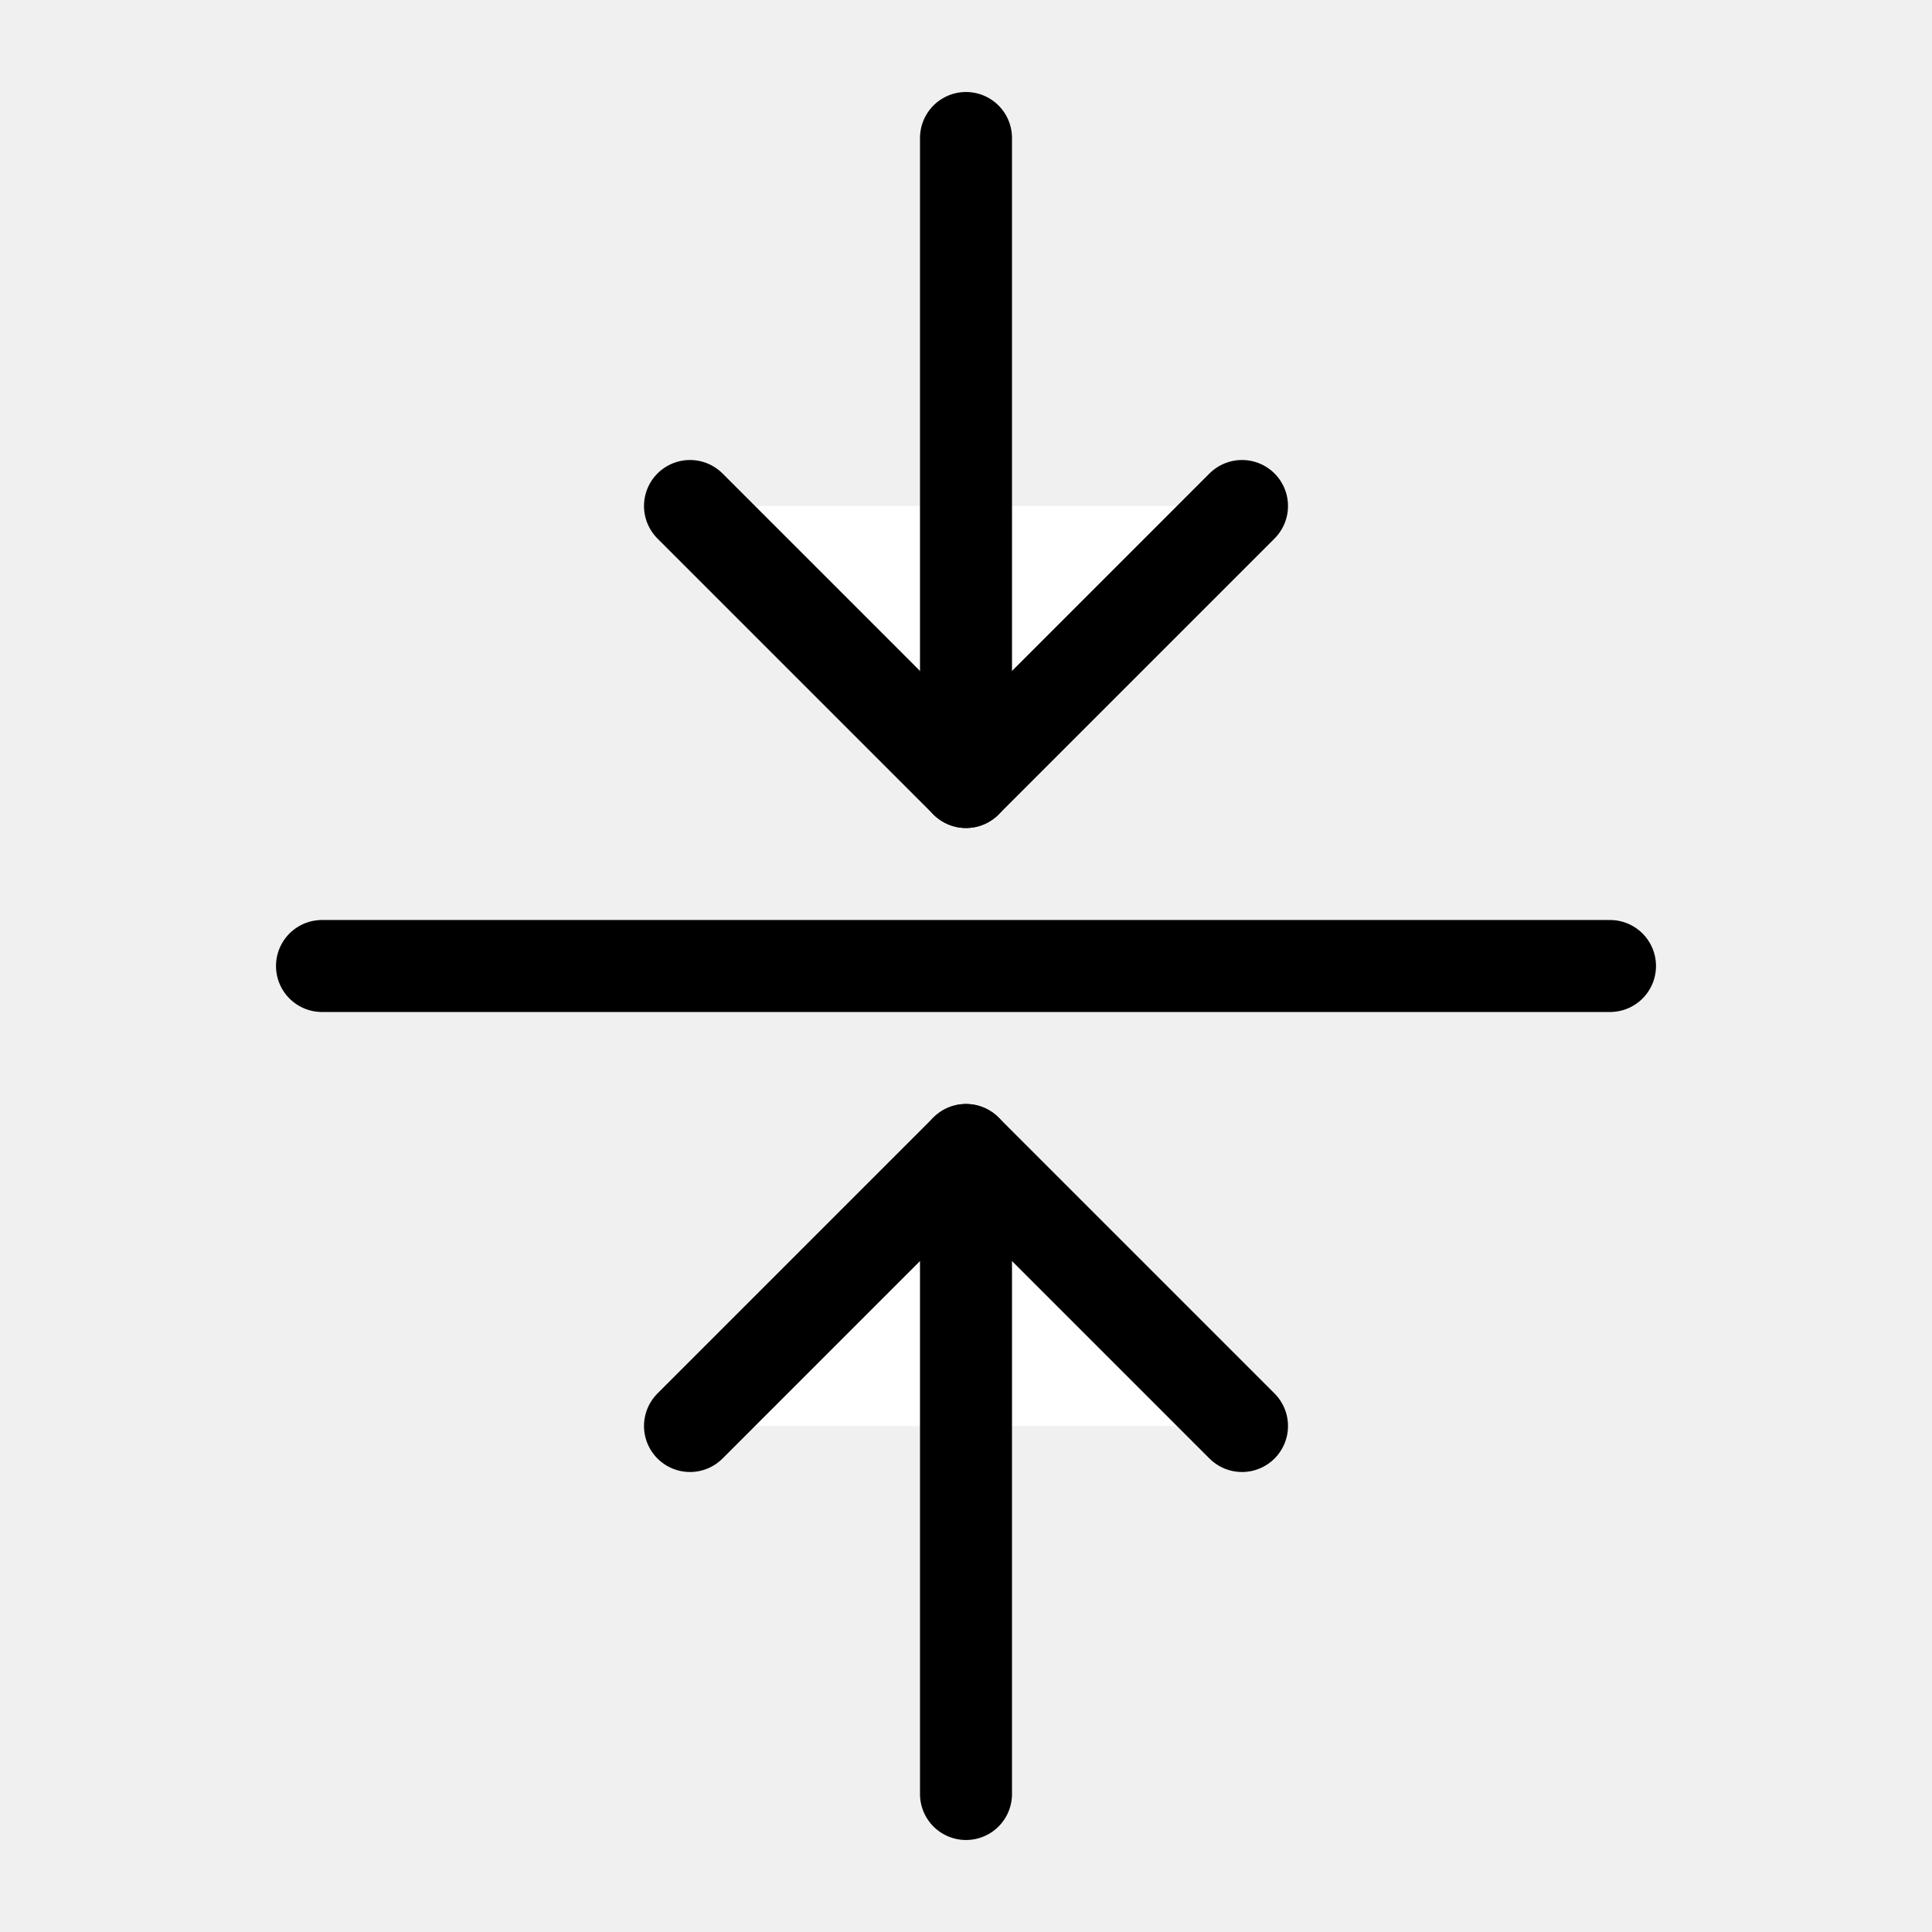
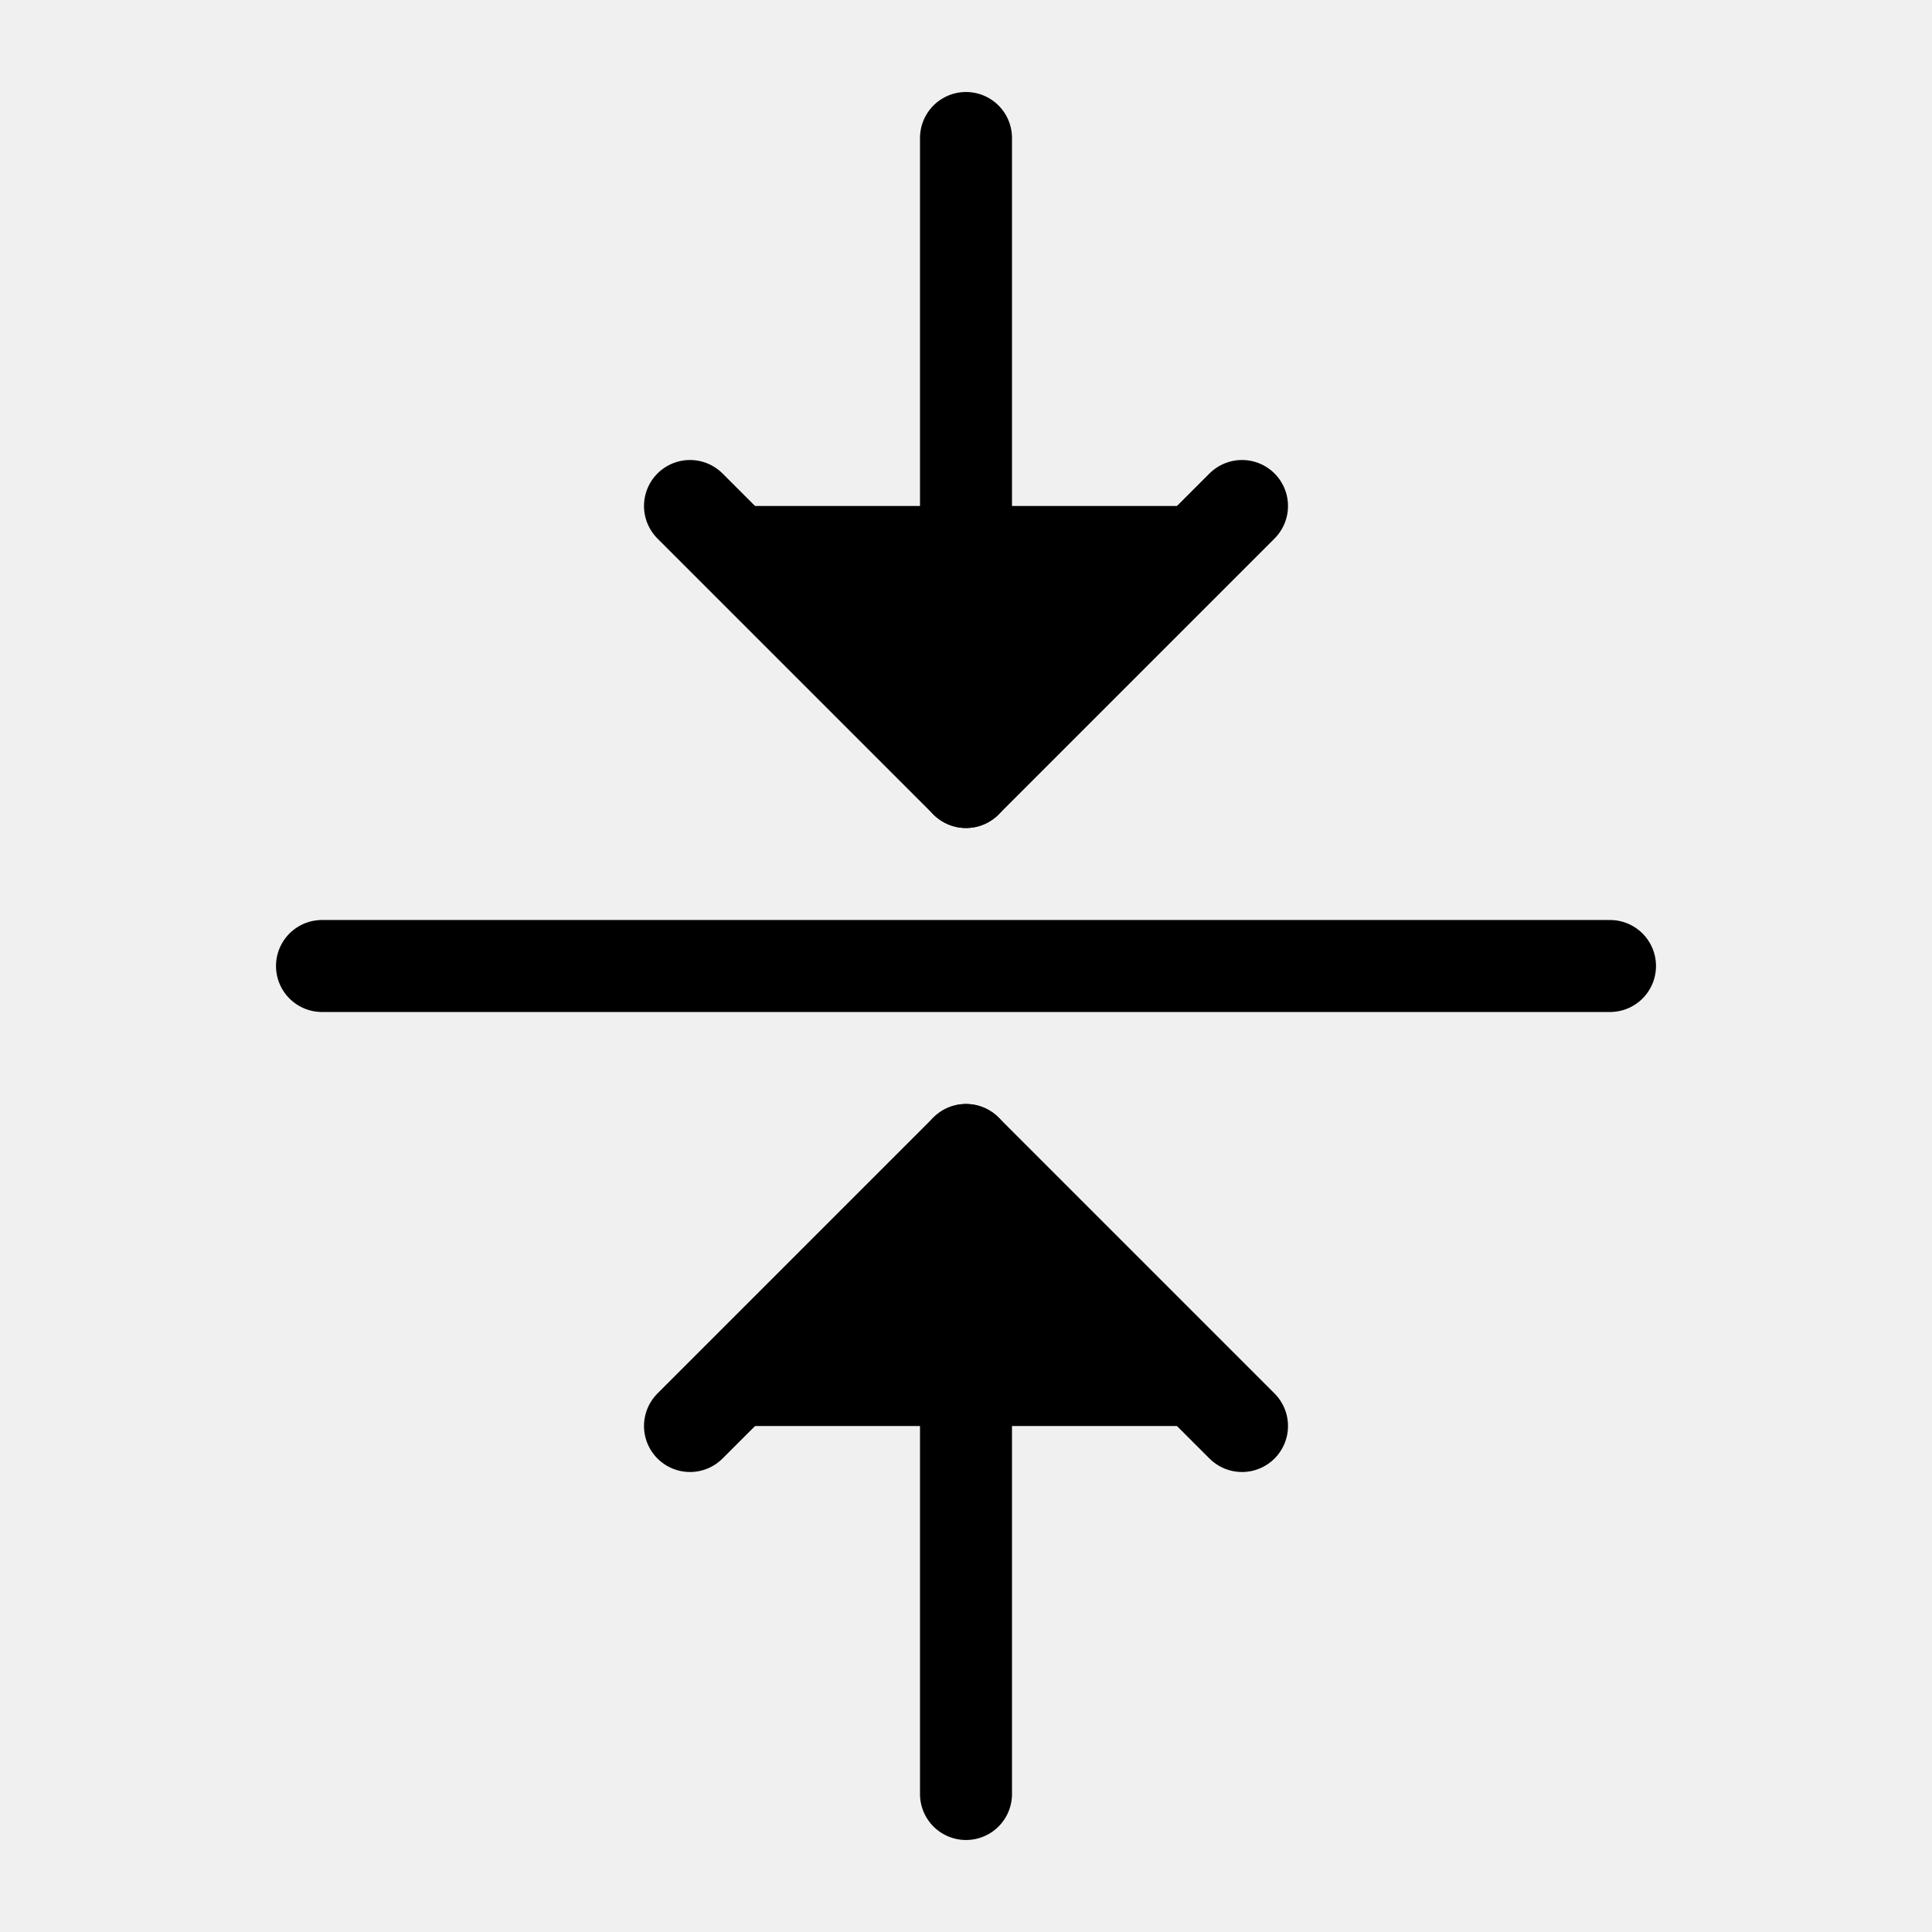
<svg xmlns="http://www.w3.org/2000/svg" width="128" height="128" viewBox="0 0 21 21">
  <g fill="none" fill-rule="evenodd" stroke="#000000" stroke-linecap="round" stroke-linejoin="round" transform="translate(3 1)">
-     <path d="m4.5 4.5 3 3 3-3" style="" fill="#fff" />
-     <path d="m7.5.5v7" style="" fill="#fff" />
-     <path d="m4.5 14.5 3-3 3 3" style="" fill="#fff" />
-     <path d="m7.5 11.5v7" style="" fill="#fff" />
-     <path d="m.5 9.5h14" style="" fill="#fff" />
+     <path d="m4.5 4.5 3 3 3-3" style="" fill="currentColor" />
+     <path d="m7.5.5v7" style="" fill="currentColor" />
+     <path d="m4.5 14.5 3-3 3 3" style="" fill="currentColor" />
+     <path d="m7.5 11.5v7" style="" fill="currentColor" />
+     <path d="m.5 9.5h14" style="" fill="currentColor" />
  </g>
</svg>
